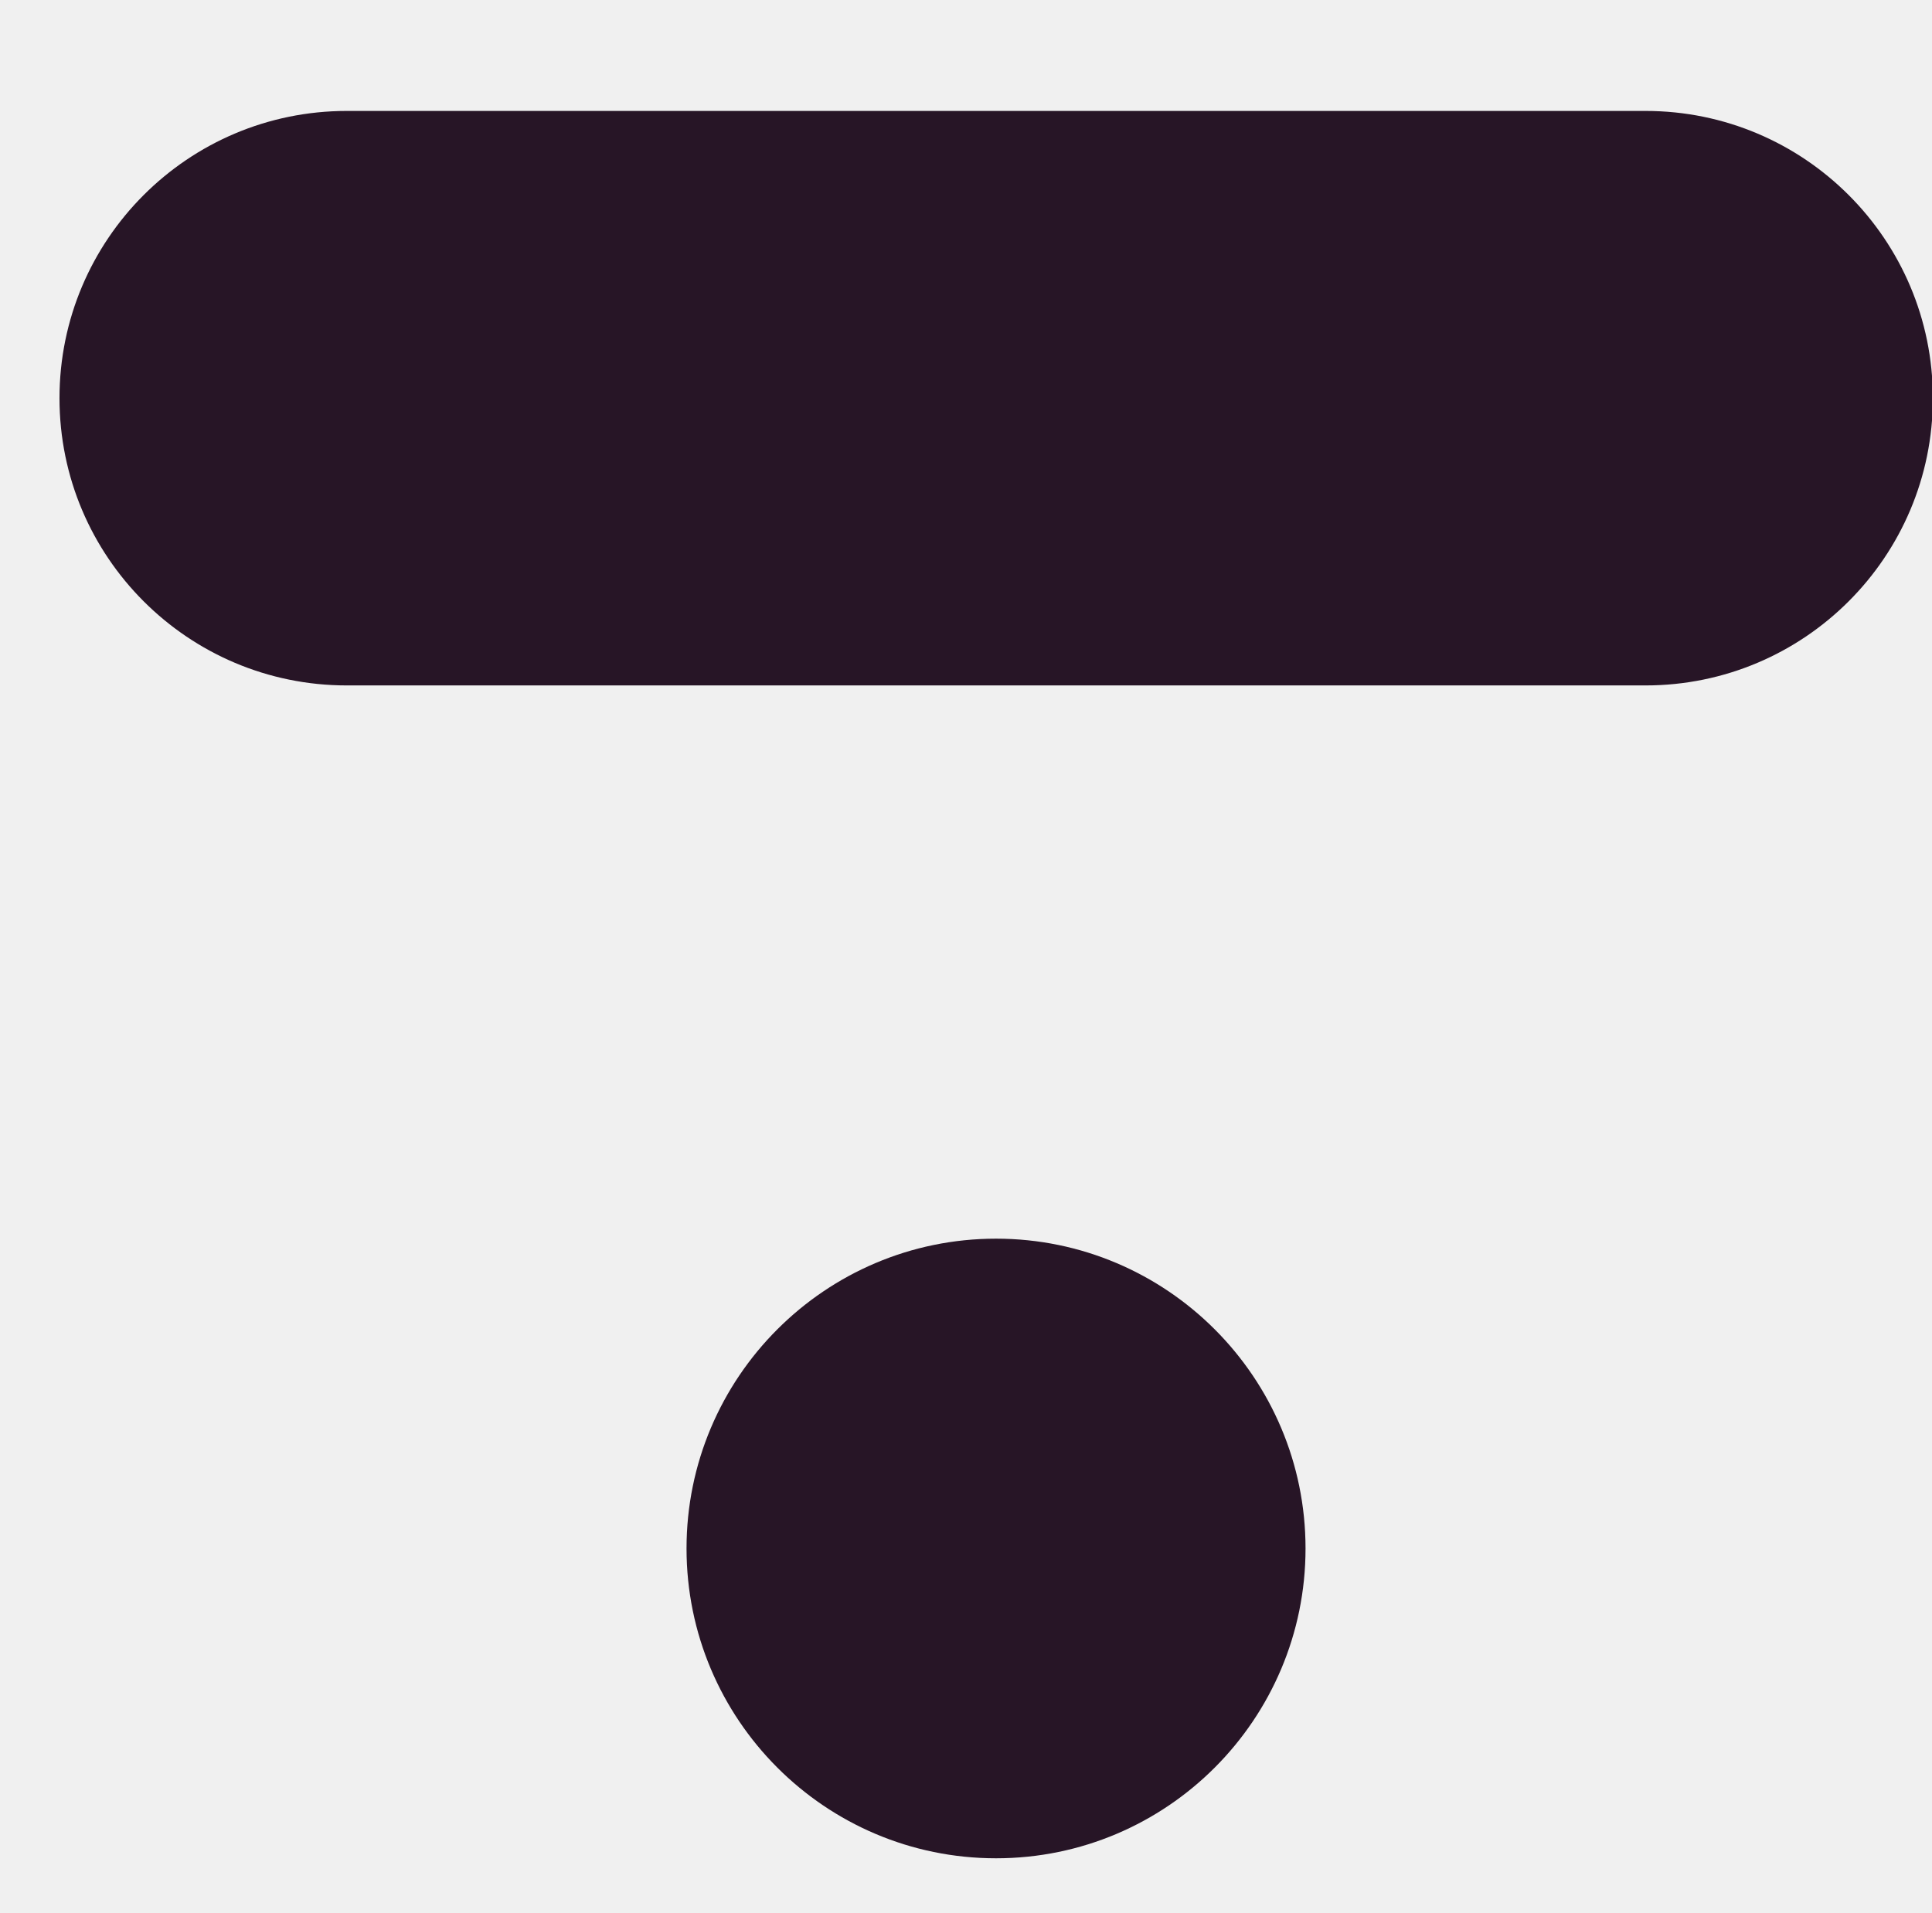
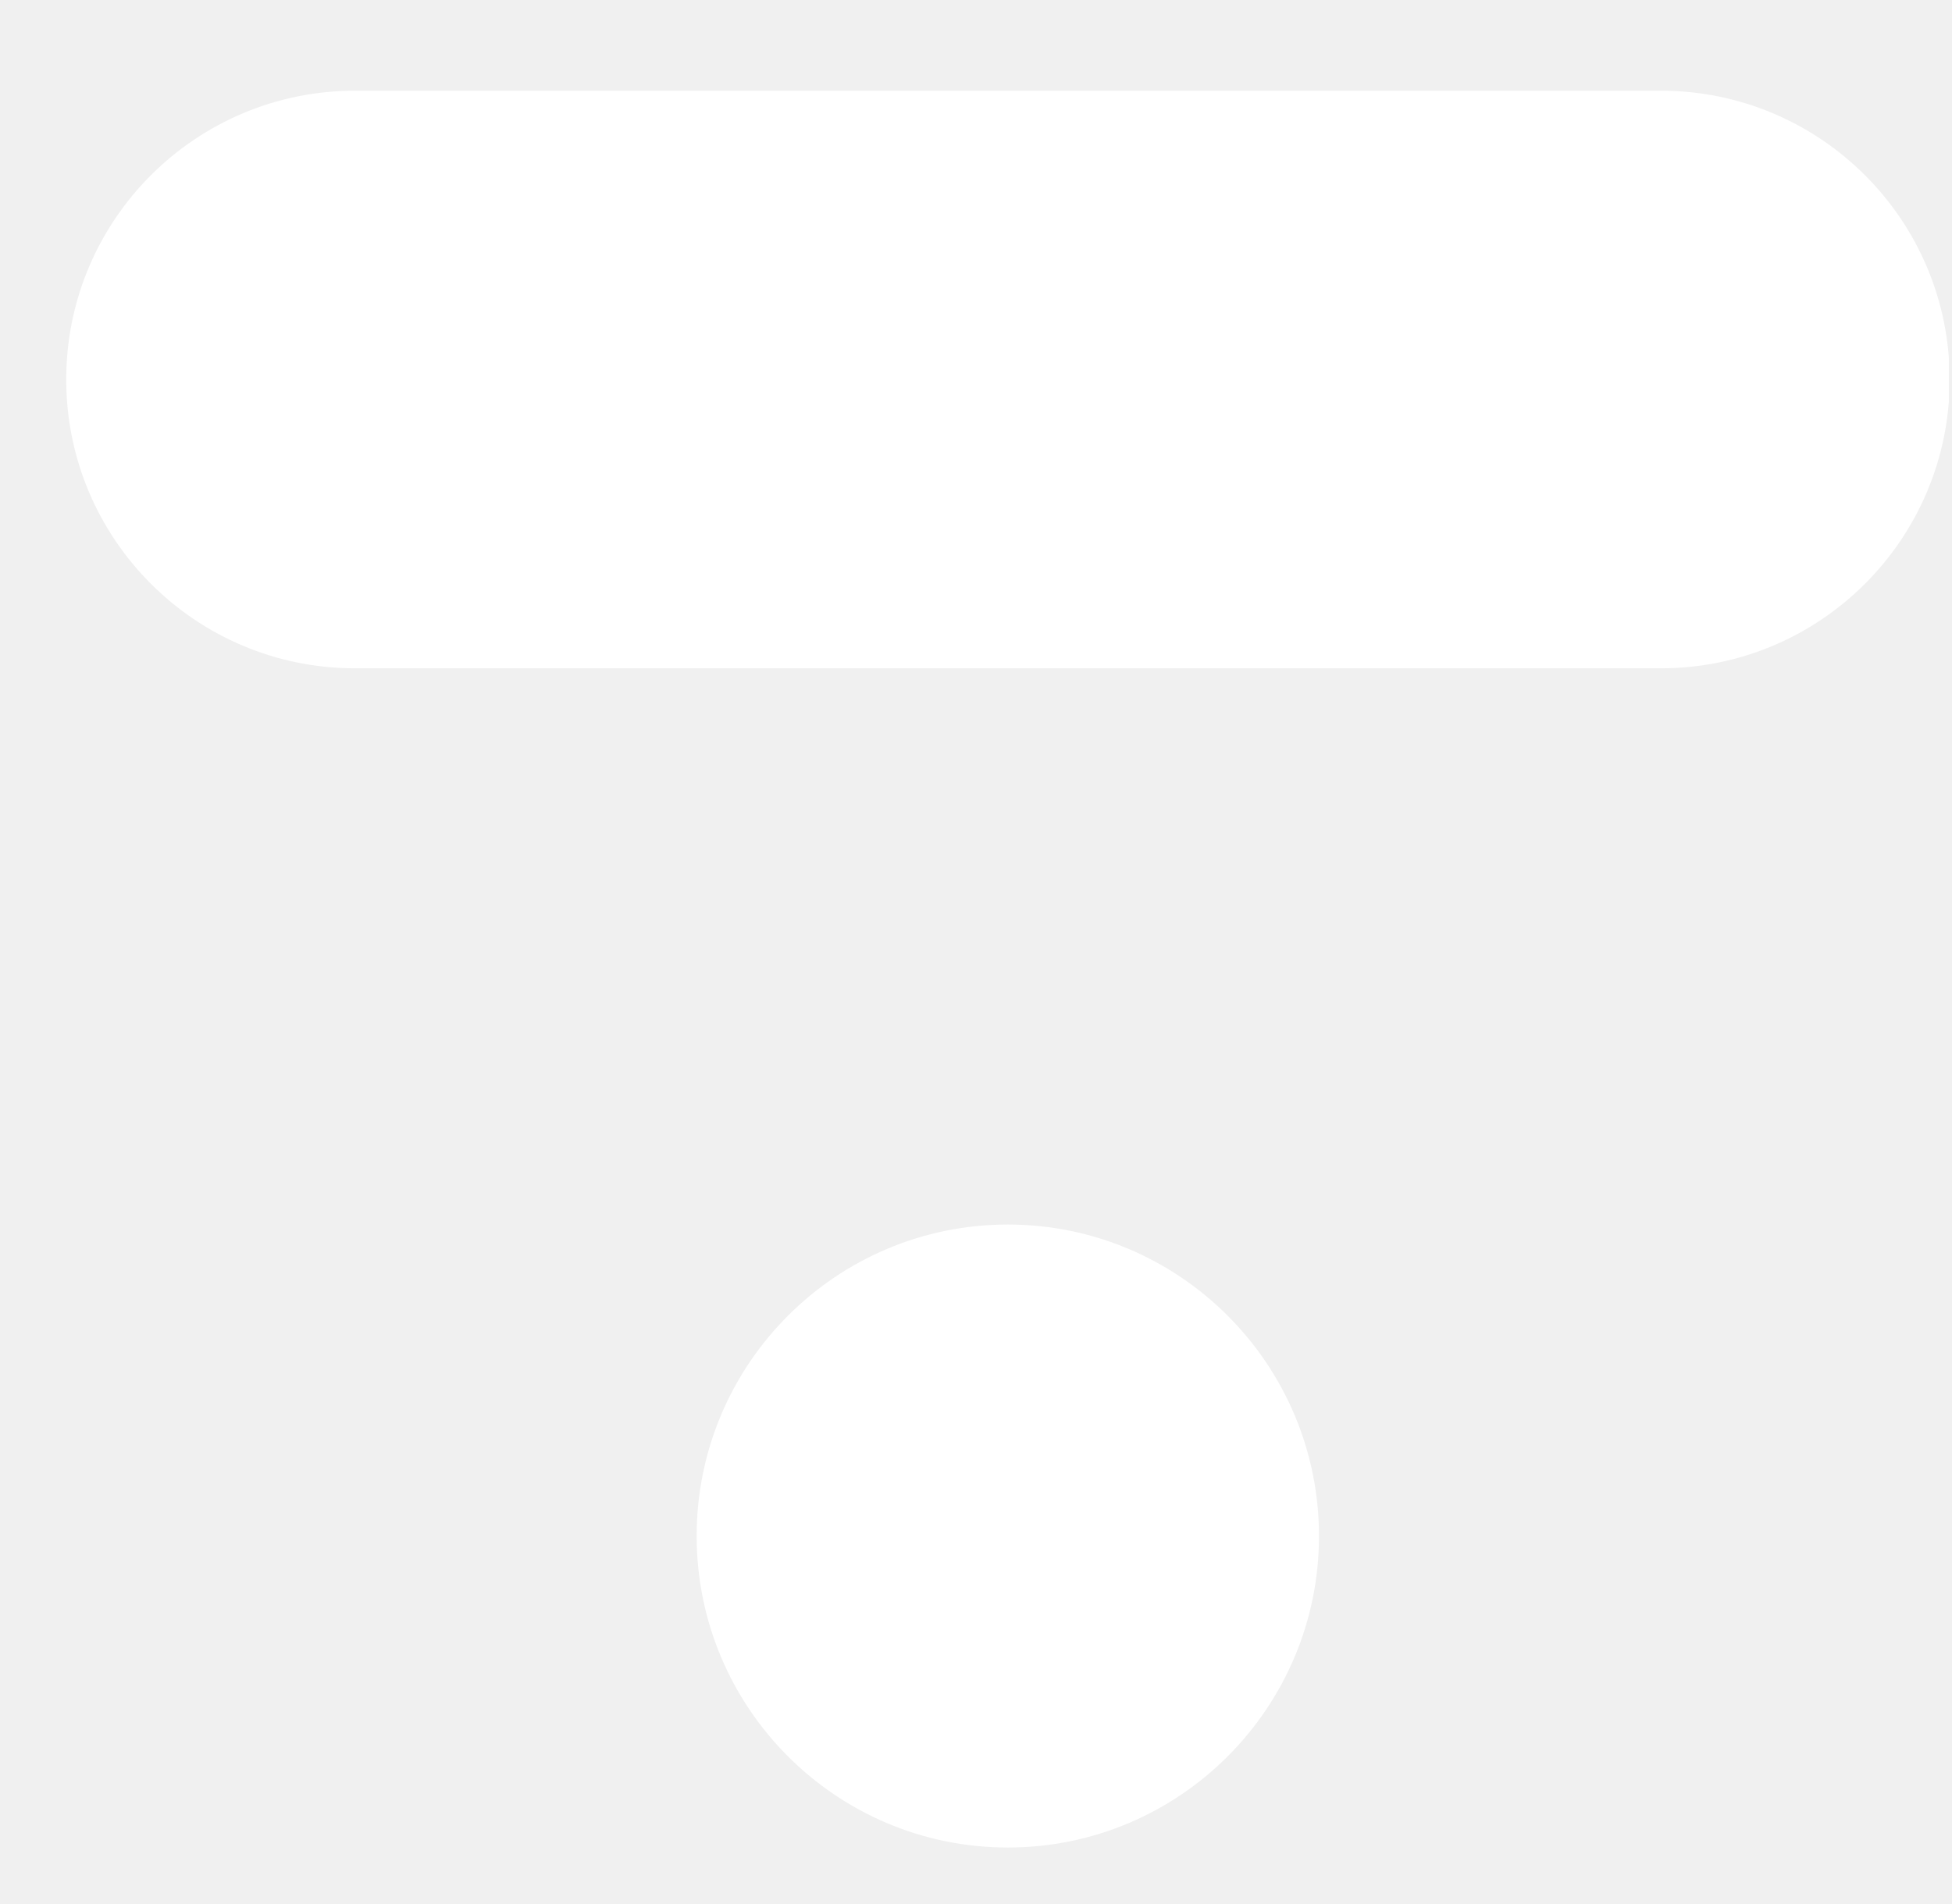
- <svg xmlns="http://www.w3.org/2000/svg" width="202" height="200" viewBox="0 0 202 200" fill="none">
-   <g clip-path="url(#clip0_630_4)">
-     <path d="M172.05 11.602H36.26C19.67 11.602 6.22 25.052 6.22 41.642C6.22 58.232 19.67 71.682 36.26 71.682H172.05C188.64 71.682 202.09 58.232 202.09 41.642C202.09 25.052 188.64 11.602 172.05 11.602Z" fill="#271526" />
-     <path d="M71.78 161.939C71.78 179.809 86.27 194.339 104.14 194.339C122.01 194.339 136.5 179.809 136.5 161.939C136.5 144.069 122.01 129.539 104.14 129.539C86.27 129.539 71.78 144.069 71.78 161.939Z" fill="#271526" />
+ <svg xmlns="http://www.w3.org/2000/svg" width="203" height="198" viewBox="0 0 203 198" fill="none">
+   <g clip-path="url(#clip0_630_16)">
+     <path d="M172.717 9.435H36.927C20.337 9.435 6.887 22.885 6.887 39.475C6.887 56.065 20.337 69.515 36.927 69.515H172.717C189.307 69.515 202.757 56.065 202.757 39.475C202.757 22.885 189.307 9.435 172.717 9.435Z" fill="white" />
+     <path d="M72.449 159.772C72.449 177.642 86.939 192.172 104.809 192.172C122.679 192.172 137.169 177.642 137.169 159.772C137.169 141.902 122.679 127.372 104.809 127.372C86.939 127.372 72.449 141.902 72.449 159.772Z" fill="white" />
  </g>
  <defs>
-     <clipPath id="clip0_630_4">
-       <rect width="202" height="200" fill="white" />
+     <clipPath id="clip0_630_16">
+       <rect width="202" height="197" fill="white" transform="translate(0.667969 0.833008)" />
    </clipPath>
  </defs>
</svg>
